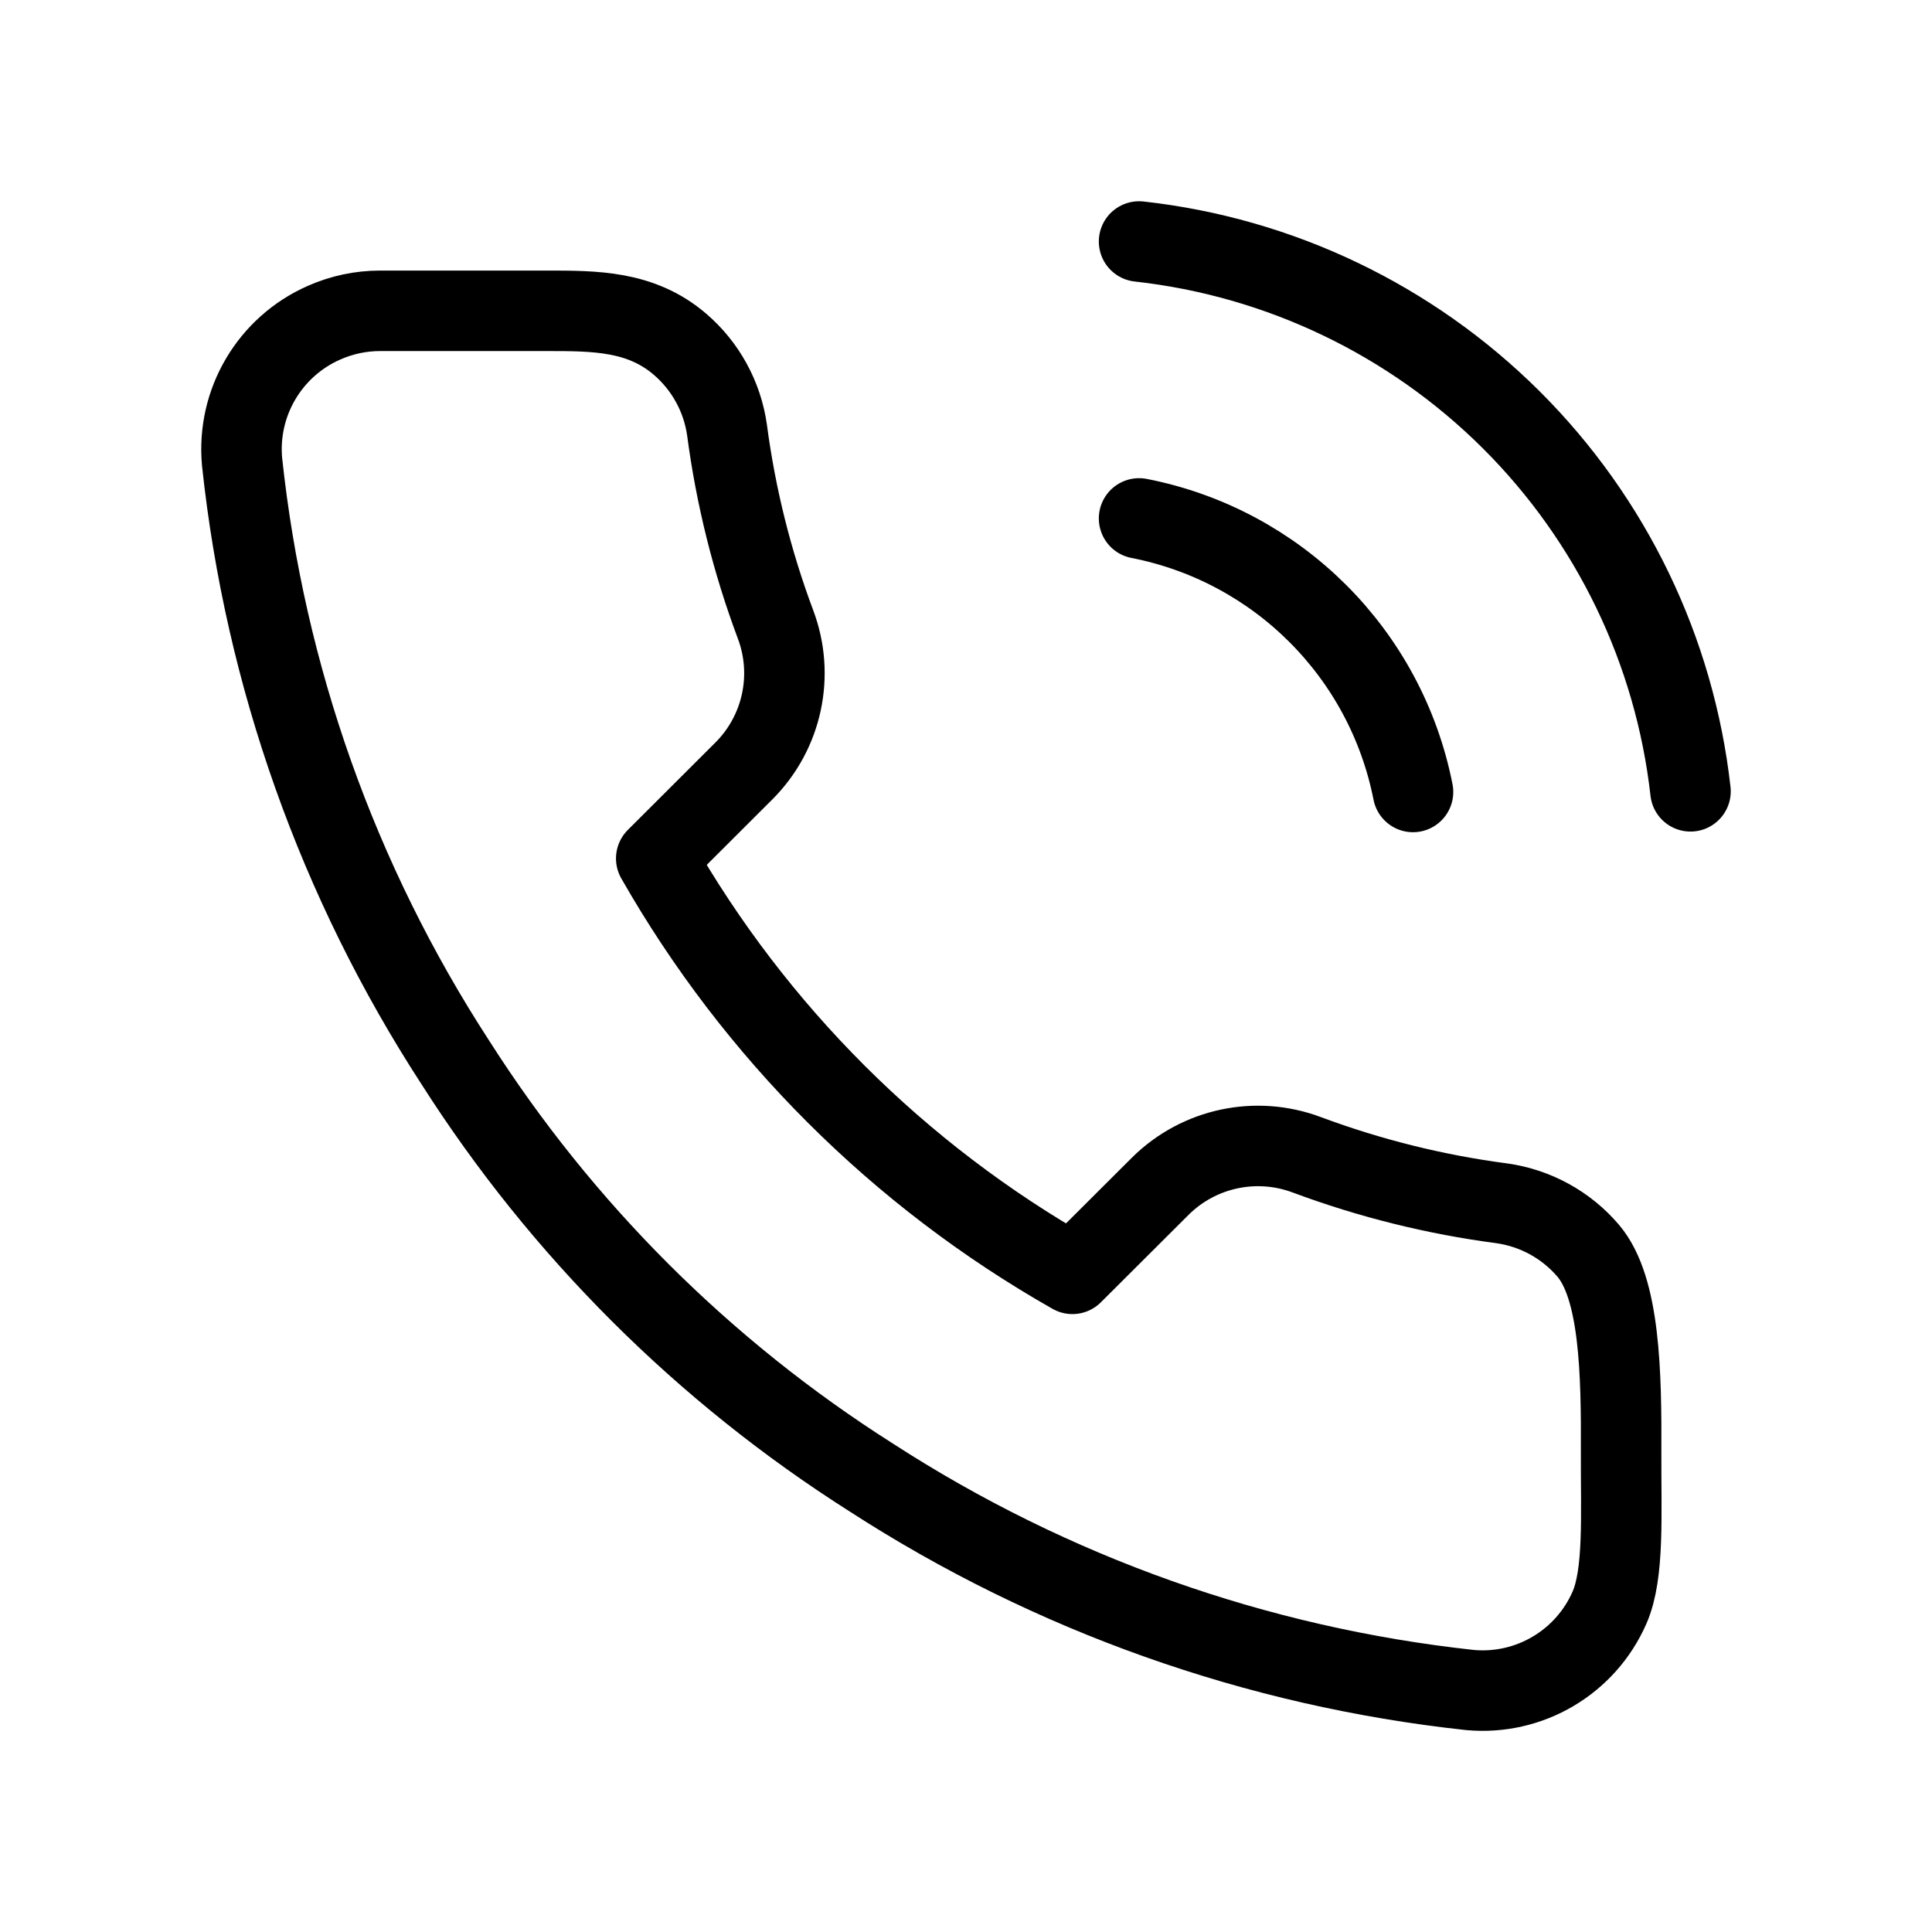
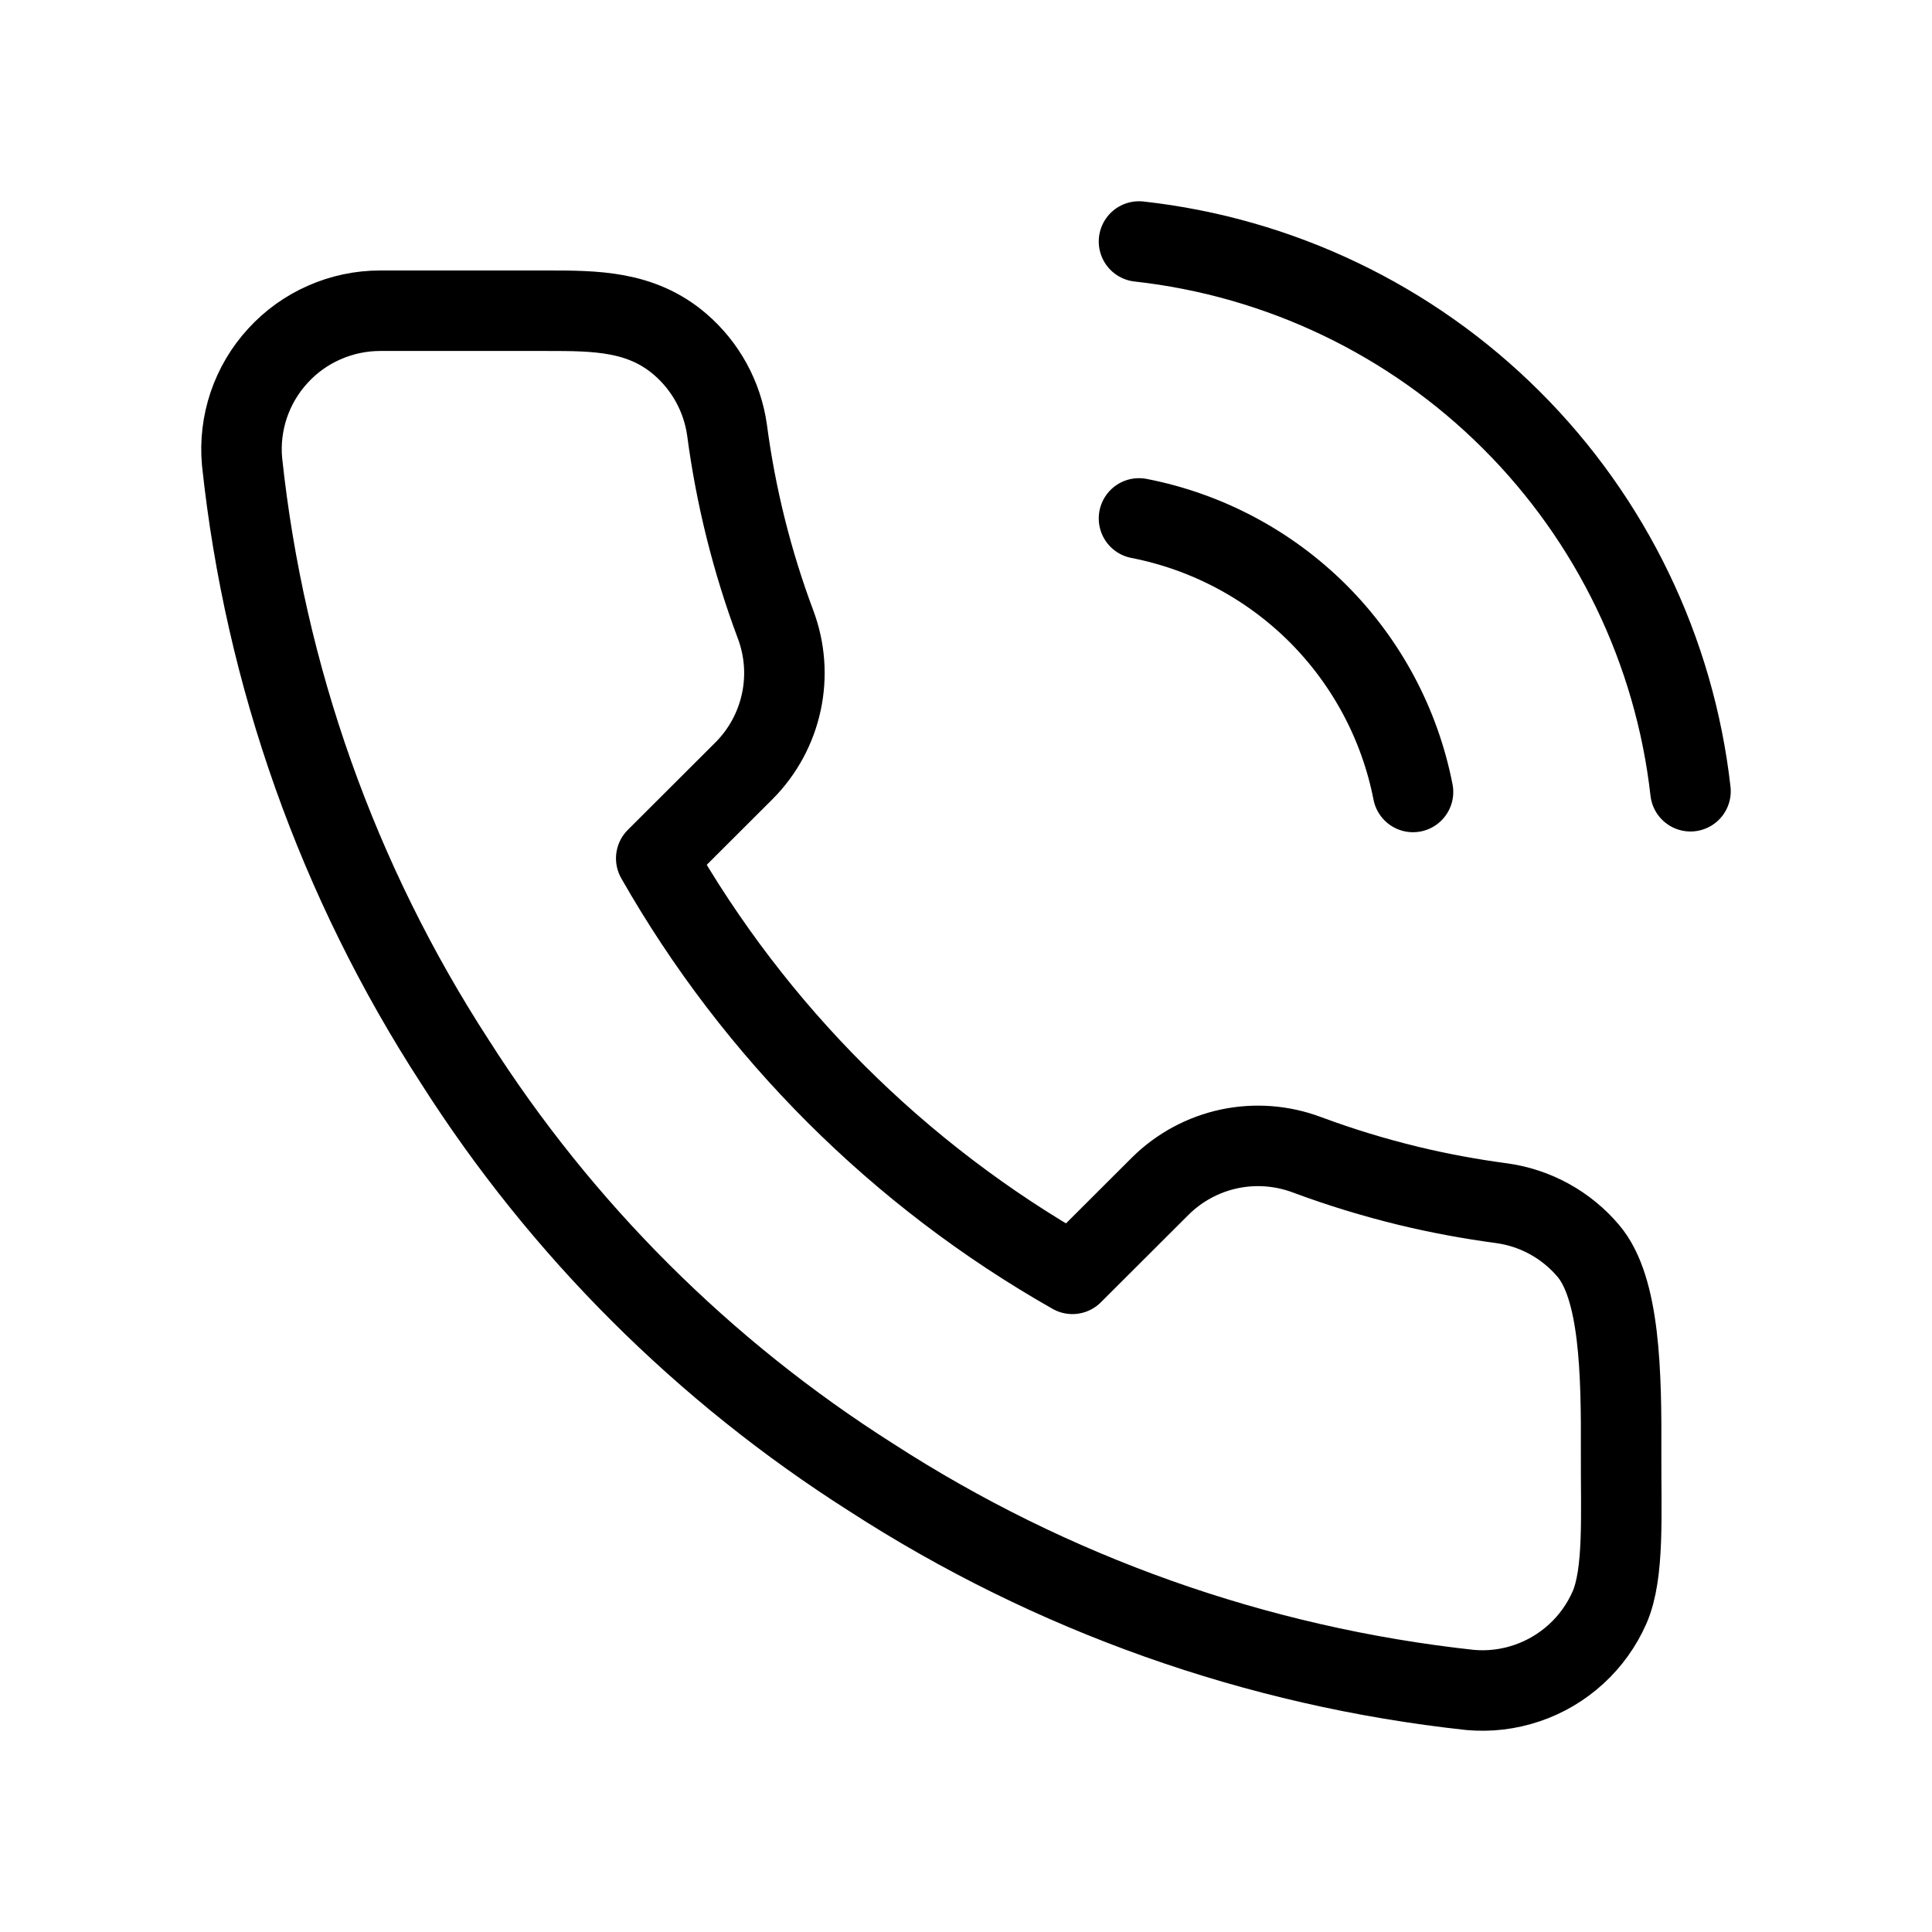
<svg xmlns="http://www.w3.org/2000/svg" width="24" height="24" viewBox="0 0 24 24" fill="none">
-   <path d="M14.15 6.44a4.311 4.311 0 013.403 3.398M14.15 3a7.762 7.762 0 014.624 2.216A7.735 7.735 0 0121 9.83m-1.006 10.14a1.72 1.72 0 01-1.734 1.024 17.075 17.075 0 01-7.437-2.64 16.79 16.79 0 01-5.17-5.161 17 17 0 01-2.646-7.457 1.717 1.717 0 011.02-1.728c.219-.097.456-.147.695-.147h2.072c.598 0 1.17 0 1.654.416.317.272.524.65.583 1.063.109.826.311 1.637.603 2.417a1.717 1.717 0 01-.388 1.815l-1.094 1.092a13.775 13.775 0 005.17 5.16l1.094-1.091a1.724 1.724 0 011.819-.387 11.067 11.067 0 002.421.602c.419.059.801.269 1.074.59.393.463.413 1.514.408 2.514-.003.762.041 1.495-.144 1.918z" stroke="currentColor" stroke-linecap="round" stroke-linejoin="round" />
+   <path d="M14.149 6.44C14.991 6.604 15.764 7.015 16.371 7.62C16.977 8.226 17.389 8.998 17.553 9.838M14.149 3C15.898 3.194 17.529 3.975 18.773 5.216C20.018 6.457 20.803 8.084 21 9.829M19.994 19.969C19.898 20.188 19.757 20.385 19.58 20.547C19.403 20.709 19.194 20.833 18.967 20.909C18.74 20.986 18.499 21.015 18.26 20.993C15.608 20.705 13.061 19.801 10.823 18.353C8.741 17.032 6.976 15.27 5.653 13.192C4.196 10.948 3.29 8.394 3.007 5.735C2.985 5.497 3.014 5.258 3.09 5.031C3.167 4.805 3.289 4.597 3.451 4.421C3.612 4.244 3.808 4.103 4.027 4.007C4.246 3.91 4.483 3.86 4.722 3.86H6.781H6.794C7.392 3.86 7.963 3.86 8.448 4.276C8.765 4.548 8.972 4.926 9.031 5.339C9.14 6.165 9.342 6.976 9.634 7.756C9.75 8.064 9.775 8.399 9.706 8.72C9.637 9.042 9.478 9.337 9.246 9.571L8.152 10.663C9.378 12.817 11.165 14.6 13.322 15.824L14.416 14.732C14.651 14.5 14.947 14.341 15.269 14.272C15.591 14.204 15.926 14.229 16.235 14.345C16.649 14.499 17.071 14.628 17.5 14.732C17.881 14.824 18.267 14.895 18.656 14.947C19.075 15.005 19.457 15.216 19.73 15.538C20.123 16 20.143 17.051 20.138 18.052C20.135 18.813 20.179 19.546 19.994 19.969Z" stroke="currentColor" stroke-linecap="round" stroke-linejoin="round" />
</svg>
